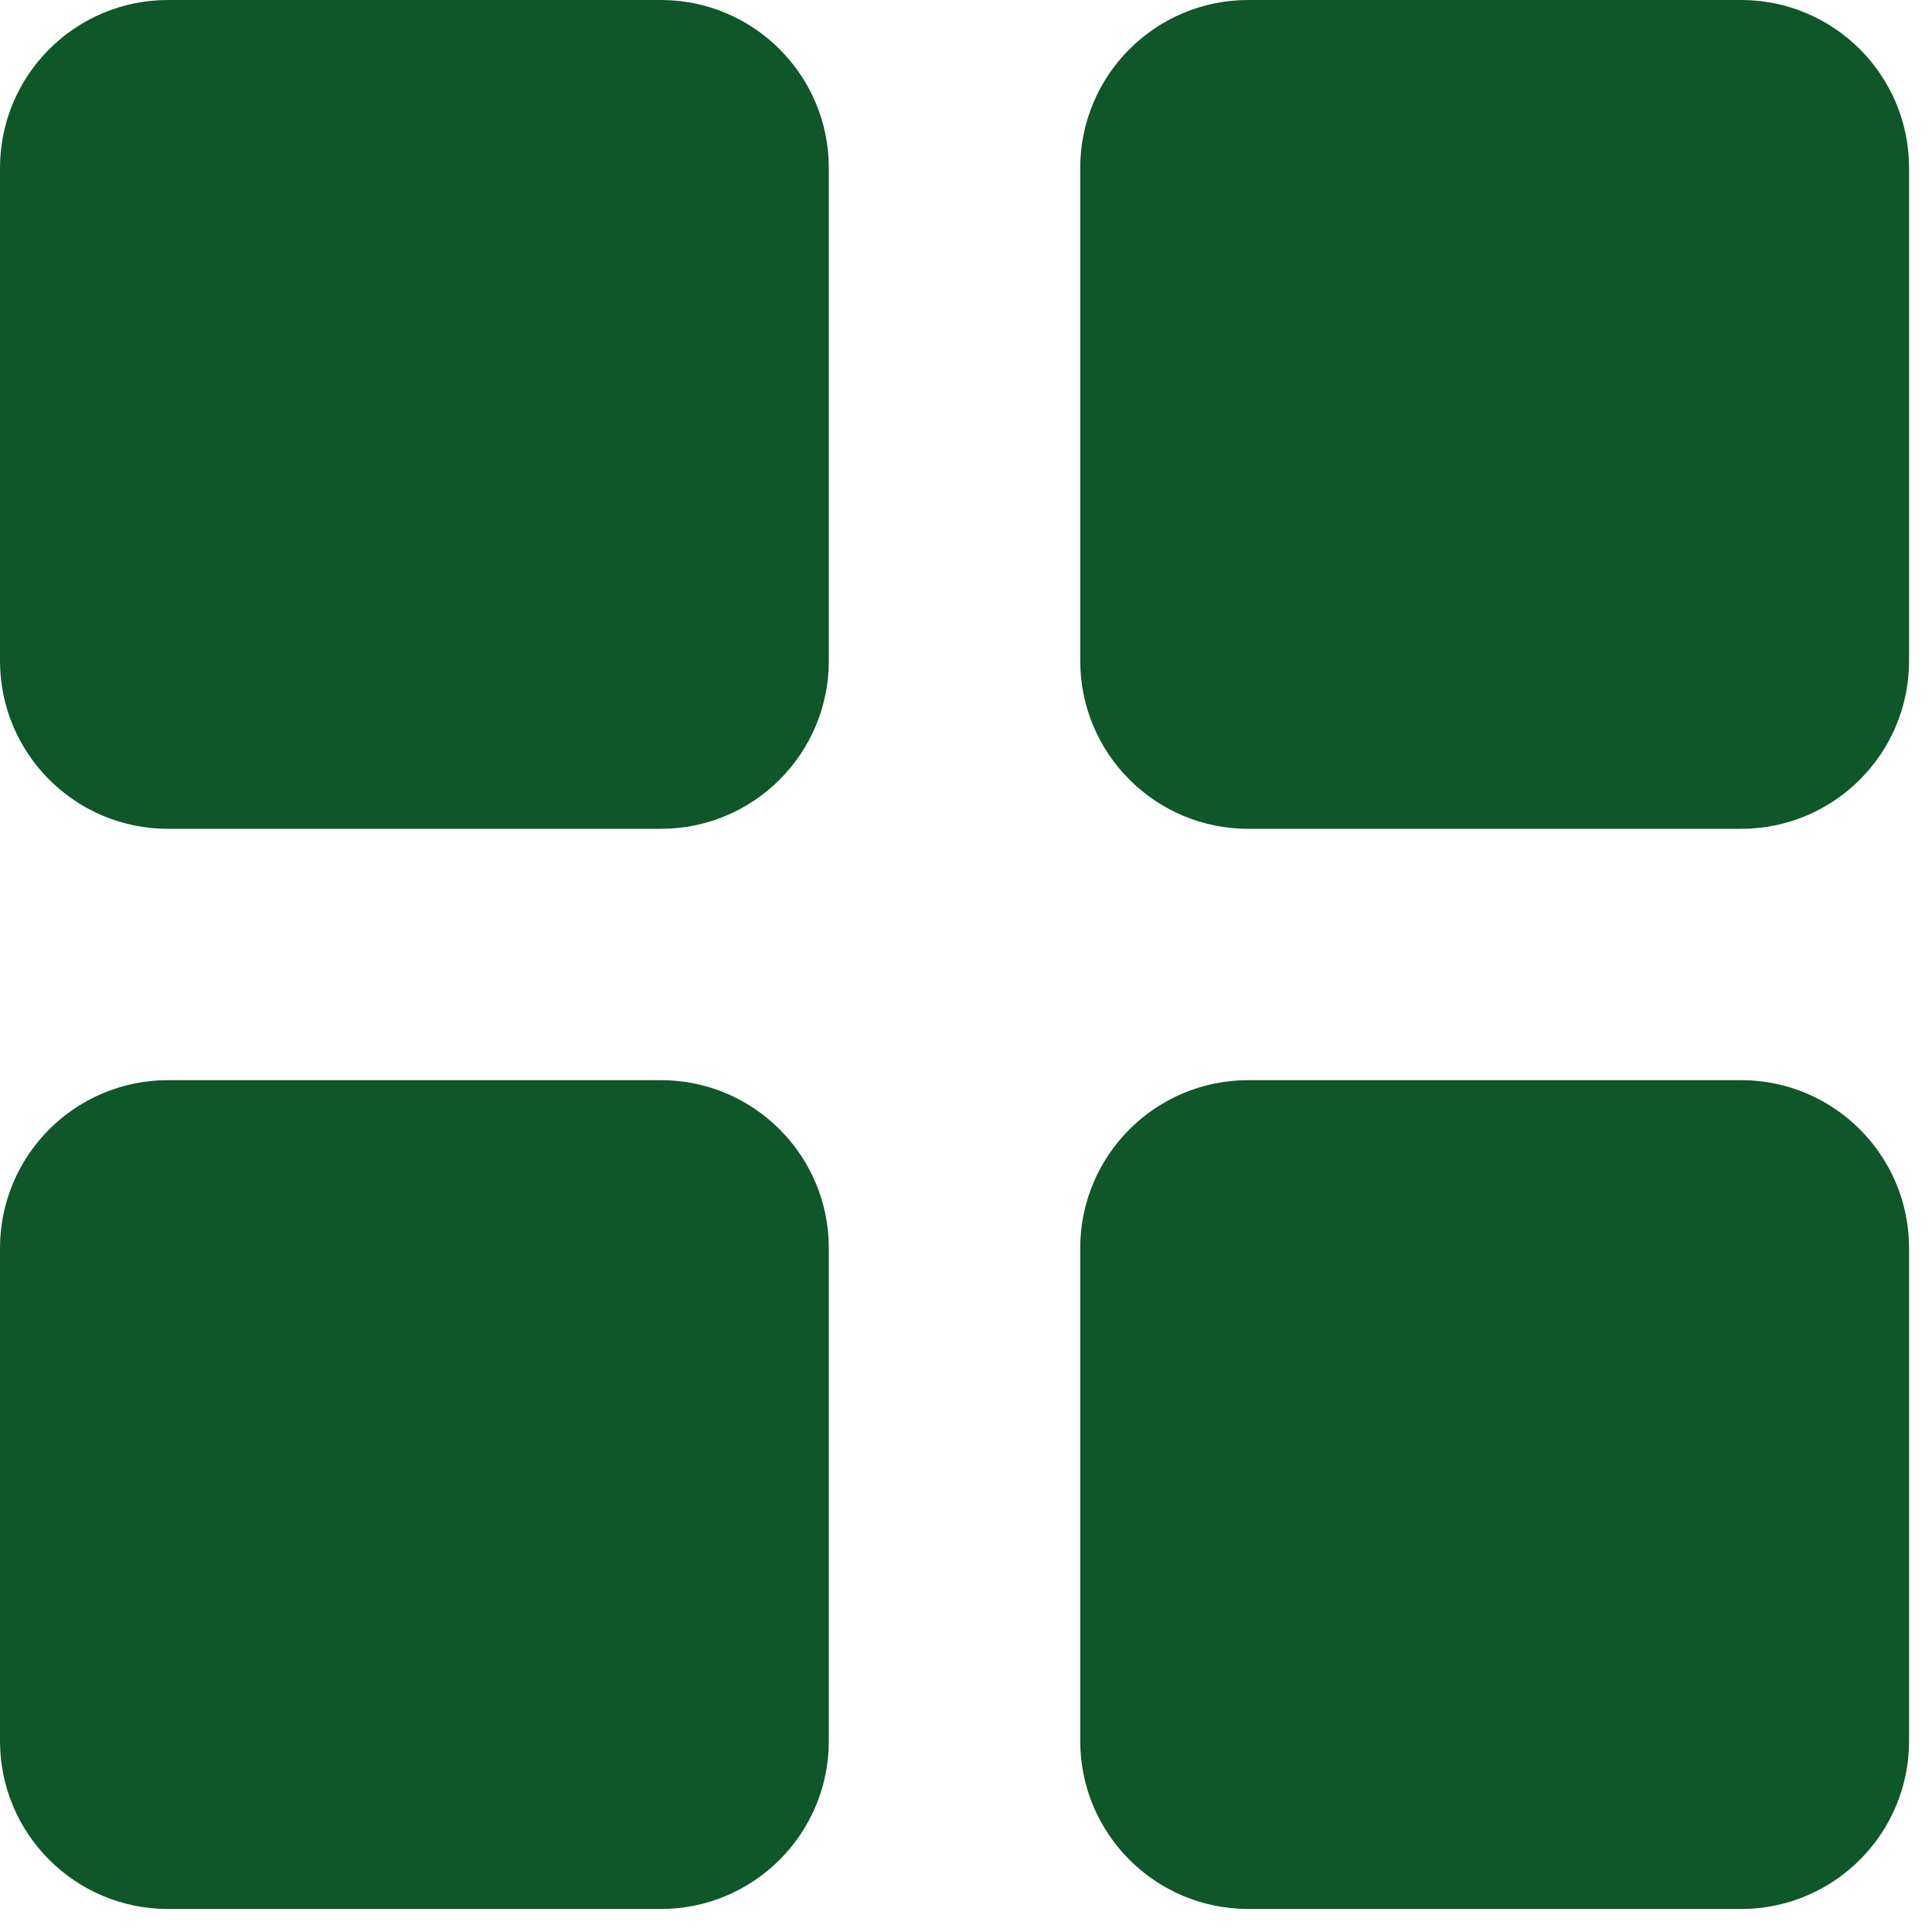
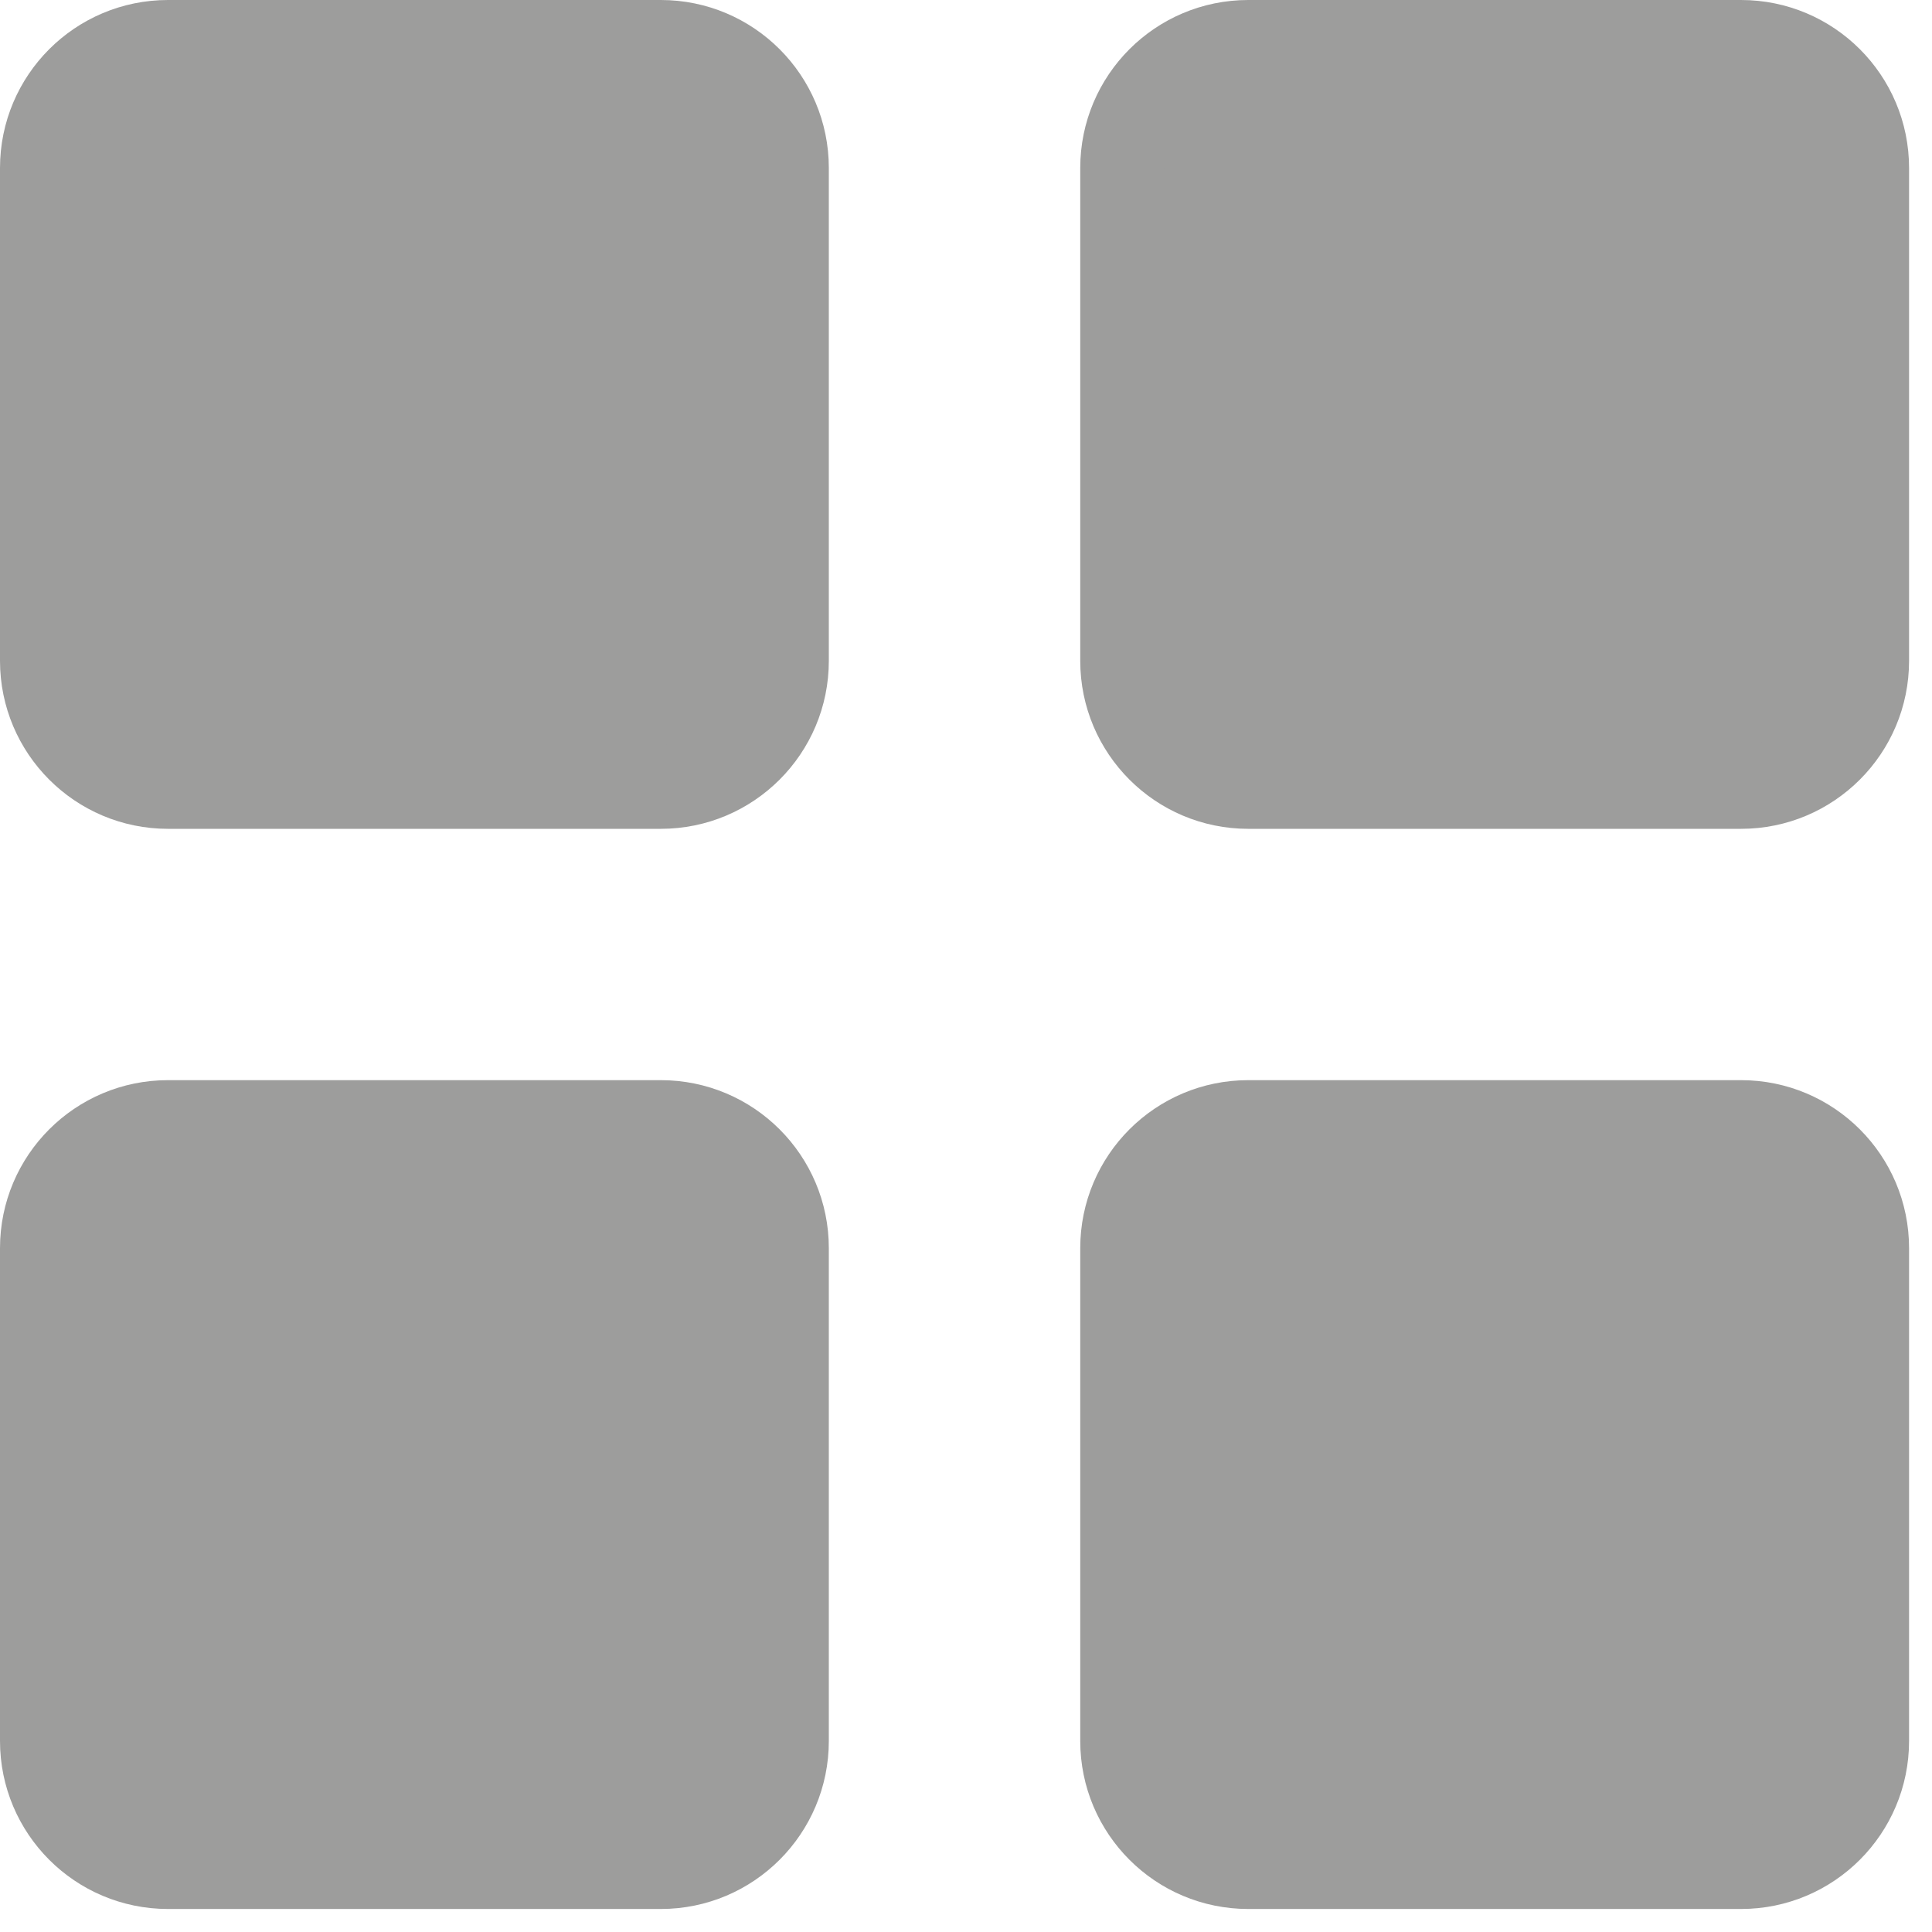
<svg xmlns="http://www.w3.org/2000/svg" width="23" height="23" fill="none">
-   <rect width="9.867" height="9.867" rx="2" fill="#0F5628" />
-   <rect x="12.86" width="9.867" height="9.867" rx="2" fill="#0F5628" />
-   <rect y="12.859" width="9.867" height="9.867" rx="2" fill="#0F5628" />
-   <rect x="12.86" y="12.859" width="9.867" height="9.867" rx="2" fill="#0F5628" />
+   <rect x=".5" y=".5" width="8.867" height="8.867" rx="1.5" fill="#9D9D9C" stroke="#9D9D9C" />
+   <rect x="13.36" y=".5" width="8.867" height="8.867" rx="1.5" fill="#9D9D9C" stroke="#9D9D9C" />
+   <rect x=".5" y="13.359" width="8.867" height="8.867" rx="1.5" fill="#9D9D9C" stroke="#9D9D9C" />
+   <rect x="13.36" y="13.359" width="8.867" height="8.867" rx="1.5" fill="#9D9D9C" stroke="#9D9D9C" />
</svg>
